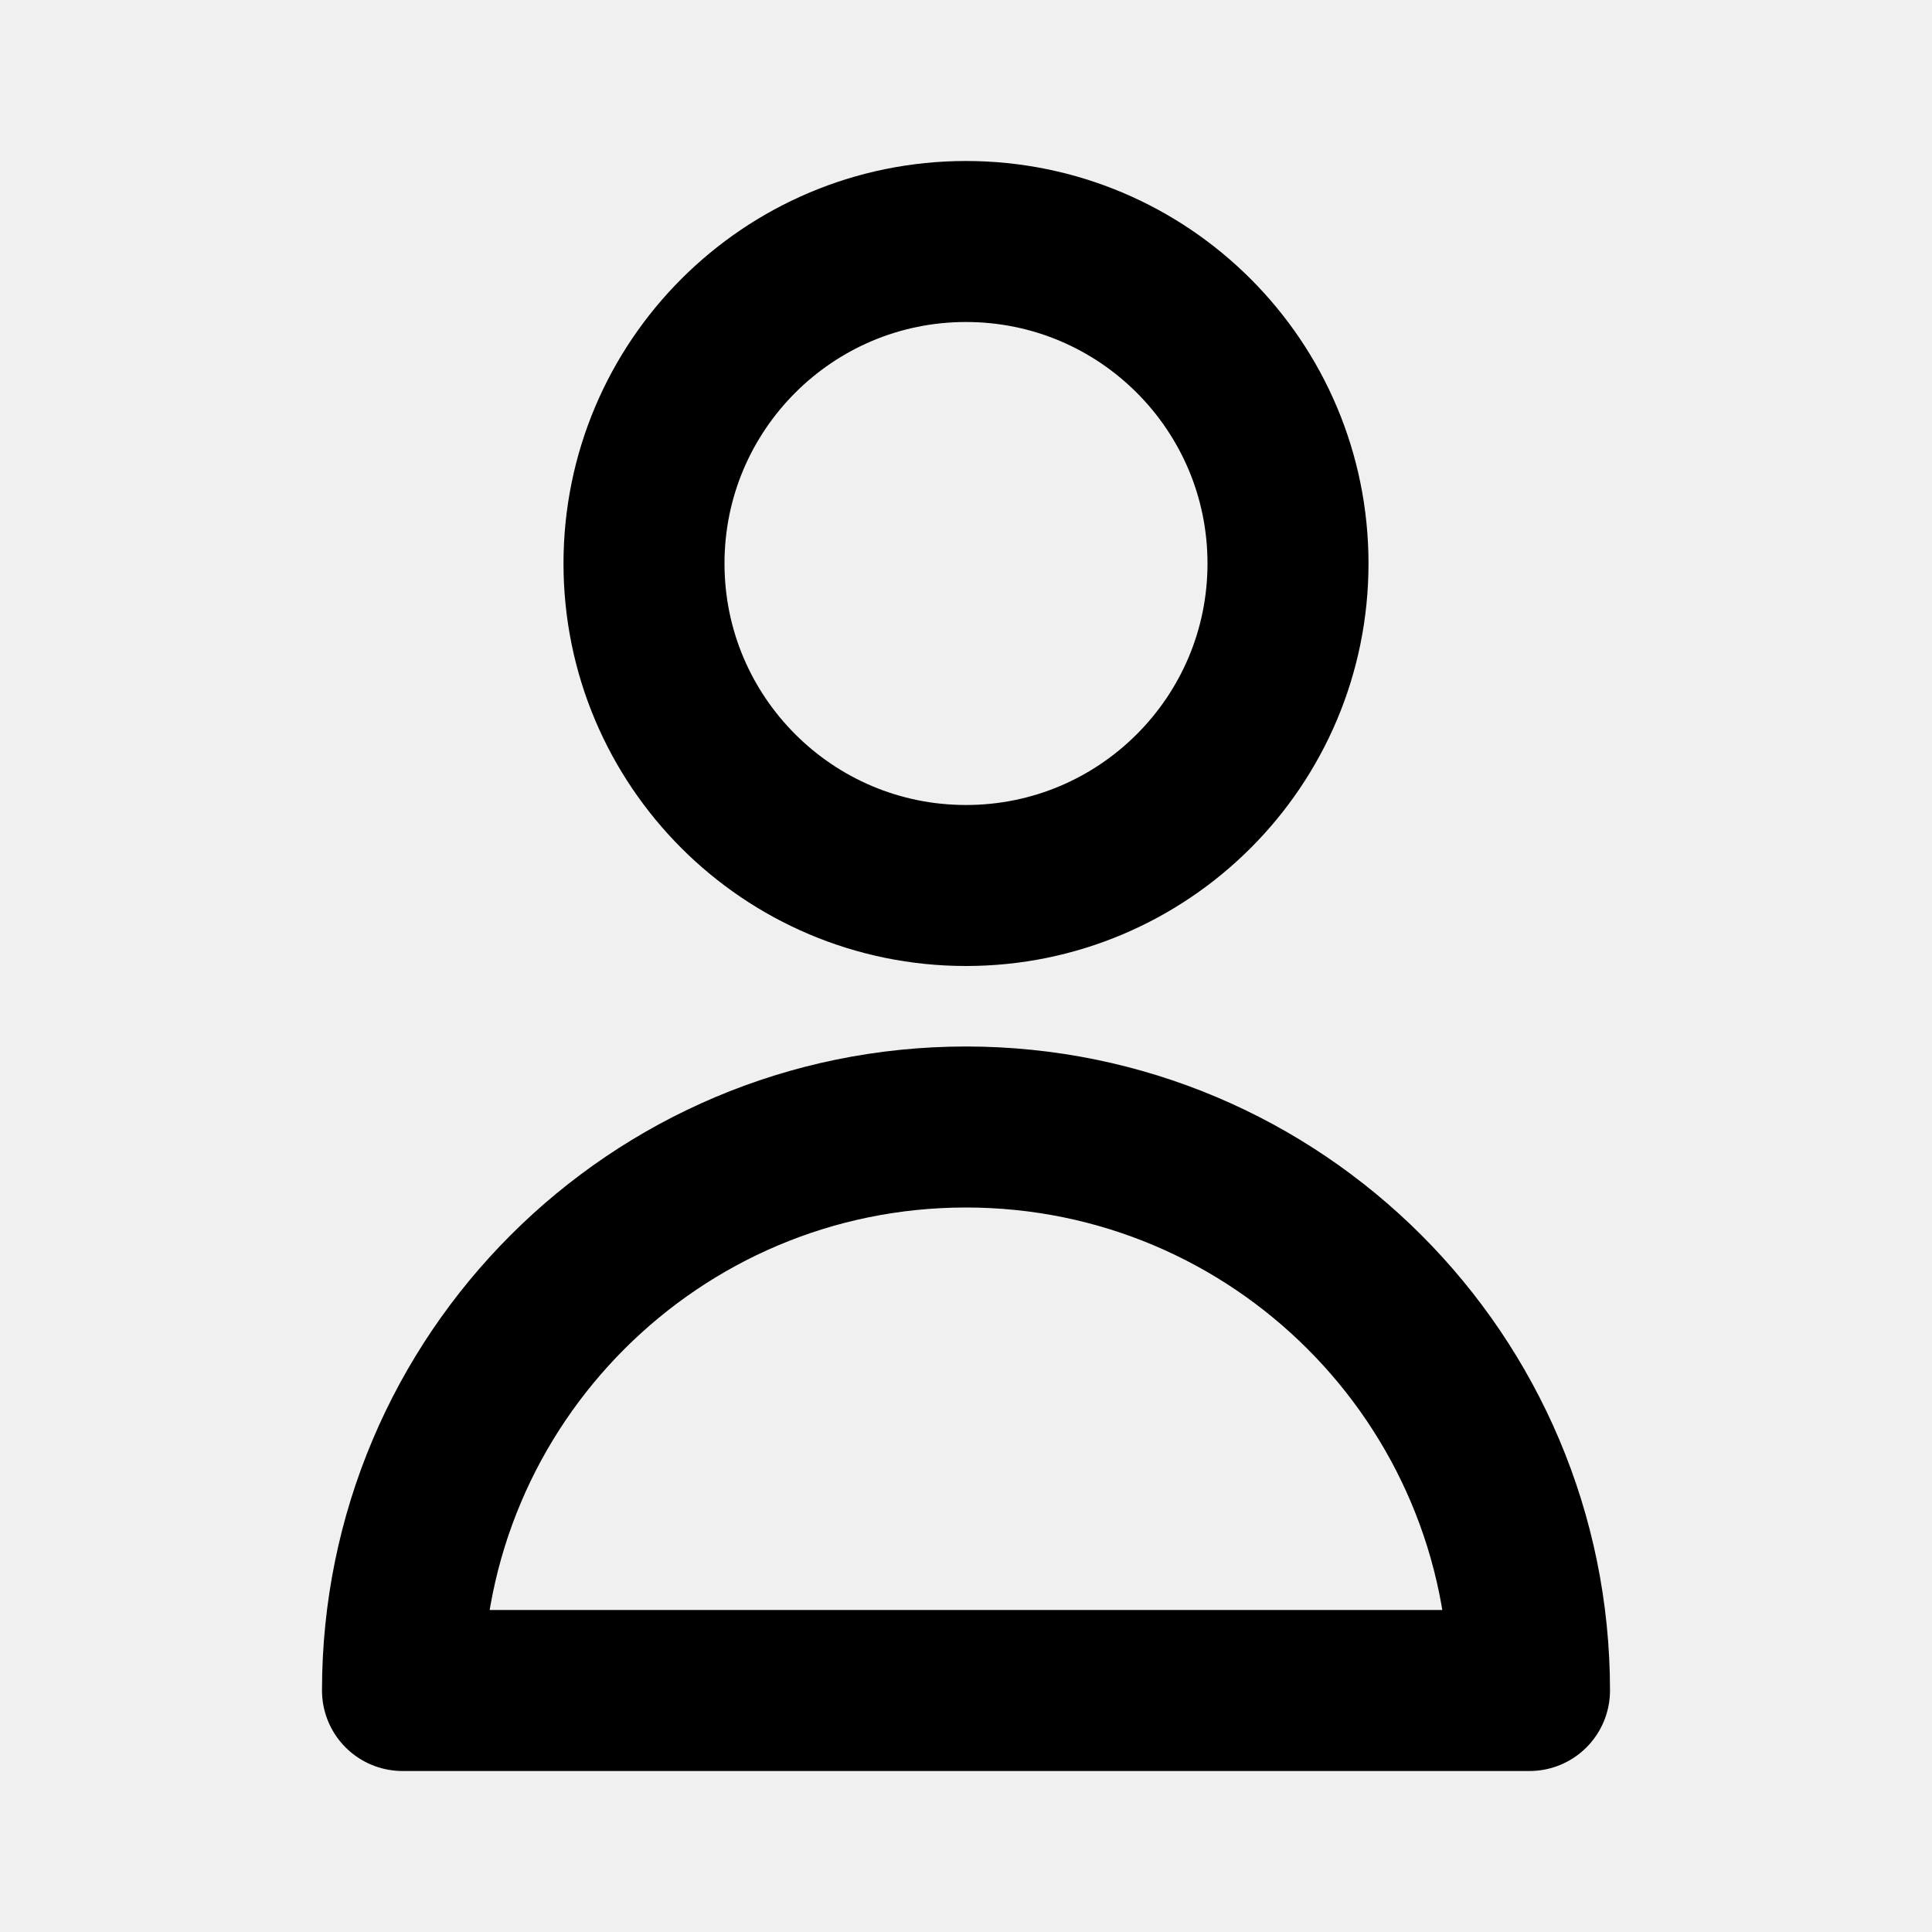
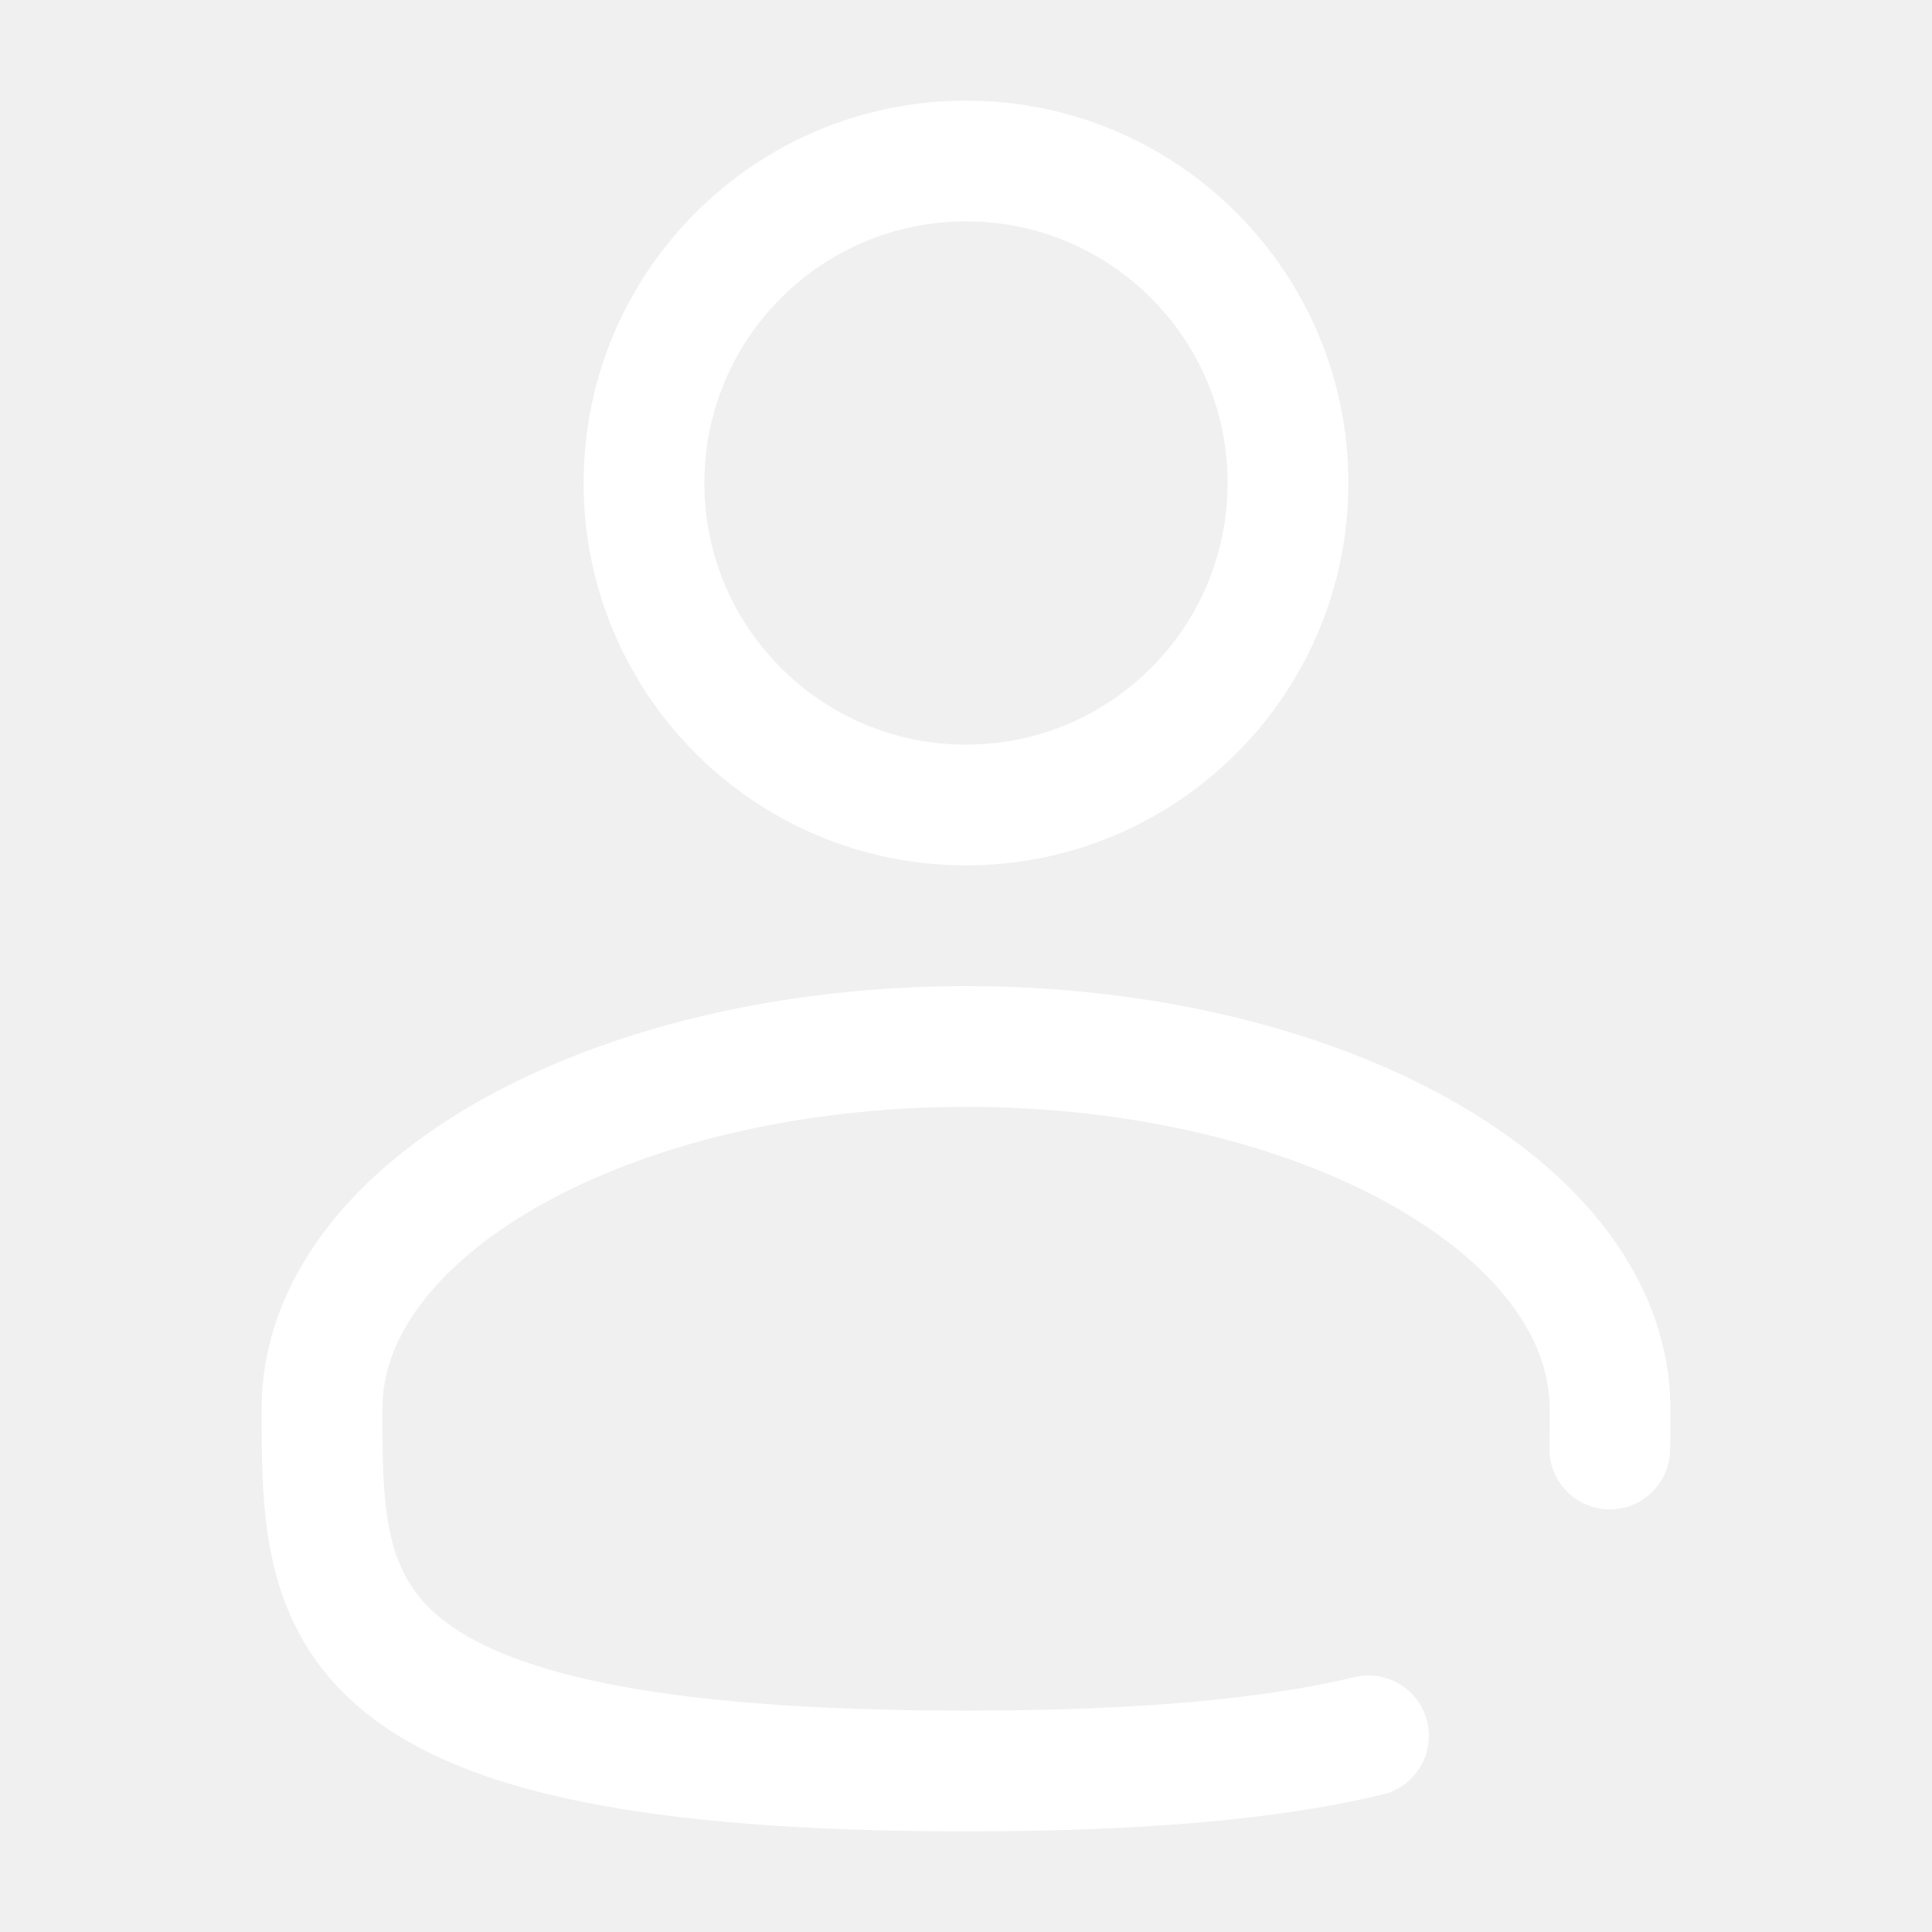
- <svg xmlns="http://www.w3.org/2000/svg" width="800px" height="800px" viewBox="0 0 24 24" fill="none">
-   <path d="M16 7C16 9.209 14.209 11 12 11C9.791 11 8 9.209 8 7C8 4.791 9.791 3 12 3C14.209 3 16 4.791 16 7Z" stroke="#000000" stroke-width="2" stroke-linecap="round" stroke-linejoin="round" />
-   <path d="M12 14C8.134 14 5 17.134 5 21H19C19 17.134 15.866 14 12 14Z" stroke="#000000" stroke-width="2" stroke-linecap="round" stroke-linejoin="round" />
+ <svg xmlns="http://www.w3.org/2000/svg" width="800px" height="800px" viewBox="0 0 24 24" fill="none" stroke="#ffffff">
+   <g id="SVGRepo_bgCarrier" stroke-width="0" />
+   <g id="SVGRepo_tracerCarrier" stroke-linecap="round" stroke-linejoin="round" />
+   <g id="SVGRepo_iconCarrier">
+     <circle cx="12" cy="6" r="4" stroke="#ffffff" stroke-width="1.5" />
+     <path d="M19.997 18C20 17.836 20 17.669 20 17.5C20 15.015 16.418 13 12 13C7.582 13 4 15.015 4 17.5C4 19.985 4 22 12 22C14.231 22 15.84 21.843 17 21.563" stroke="#ffffff" stroke-width="1.5" stroke-linecap="round" />
+   </g>
</svg>
